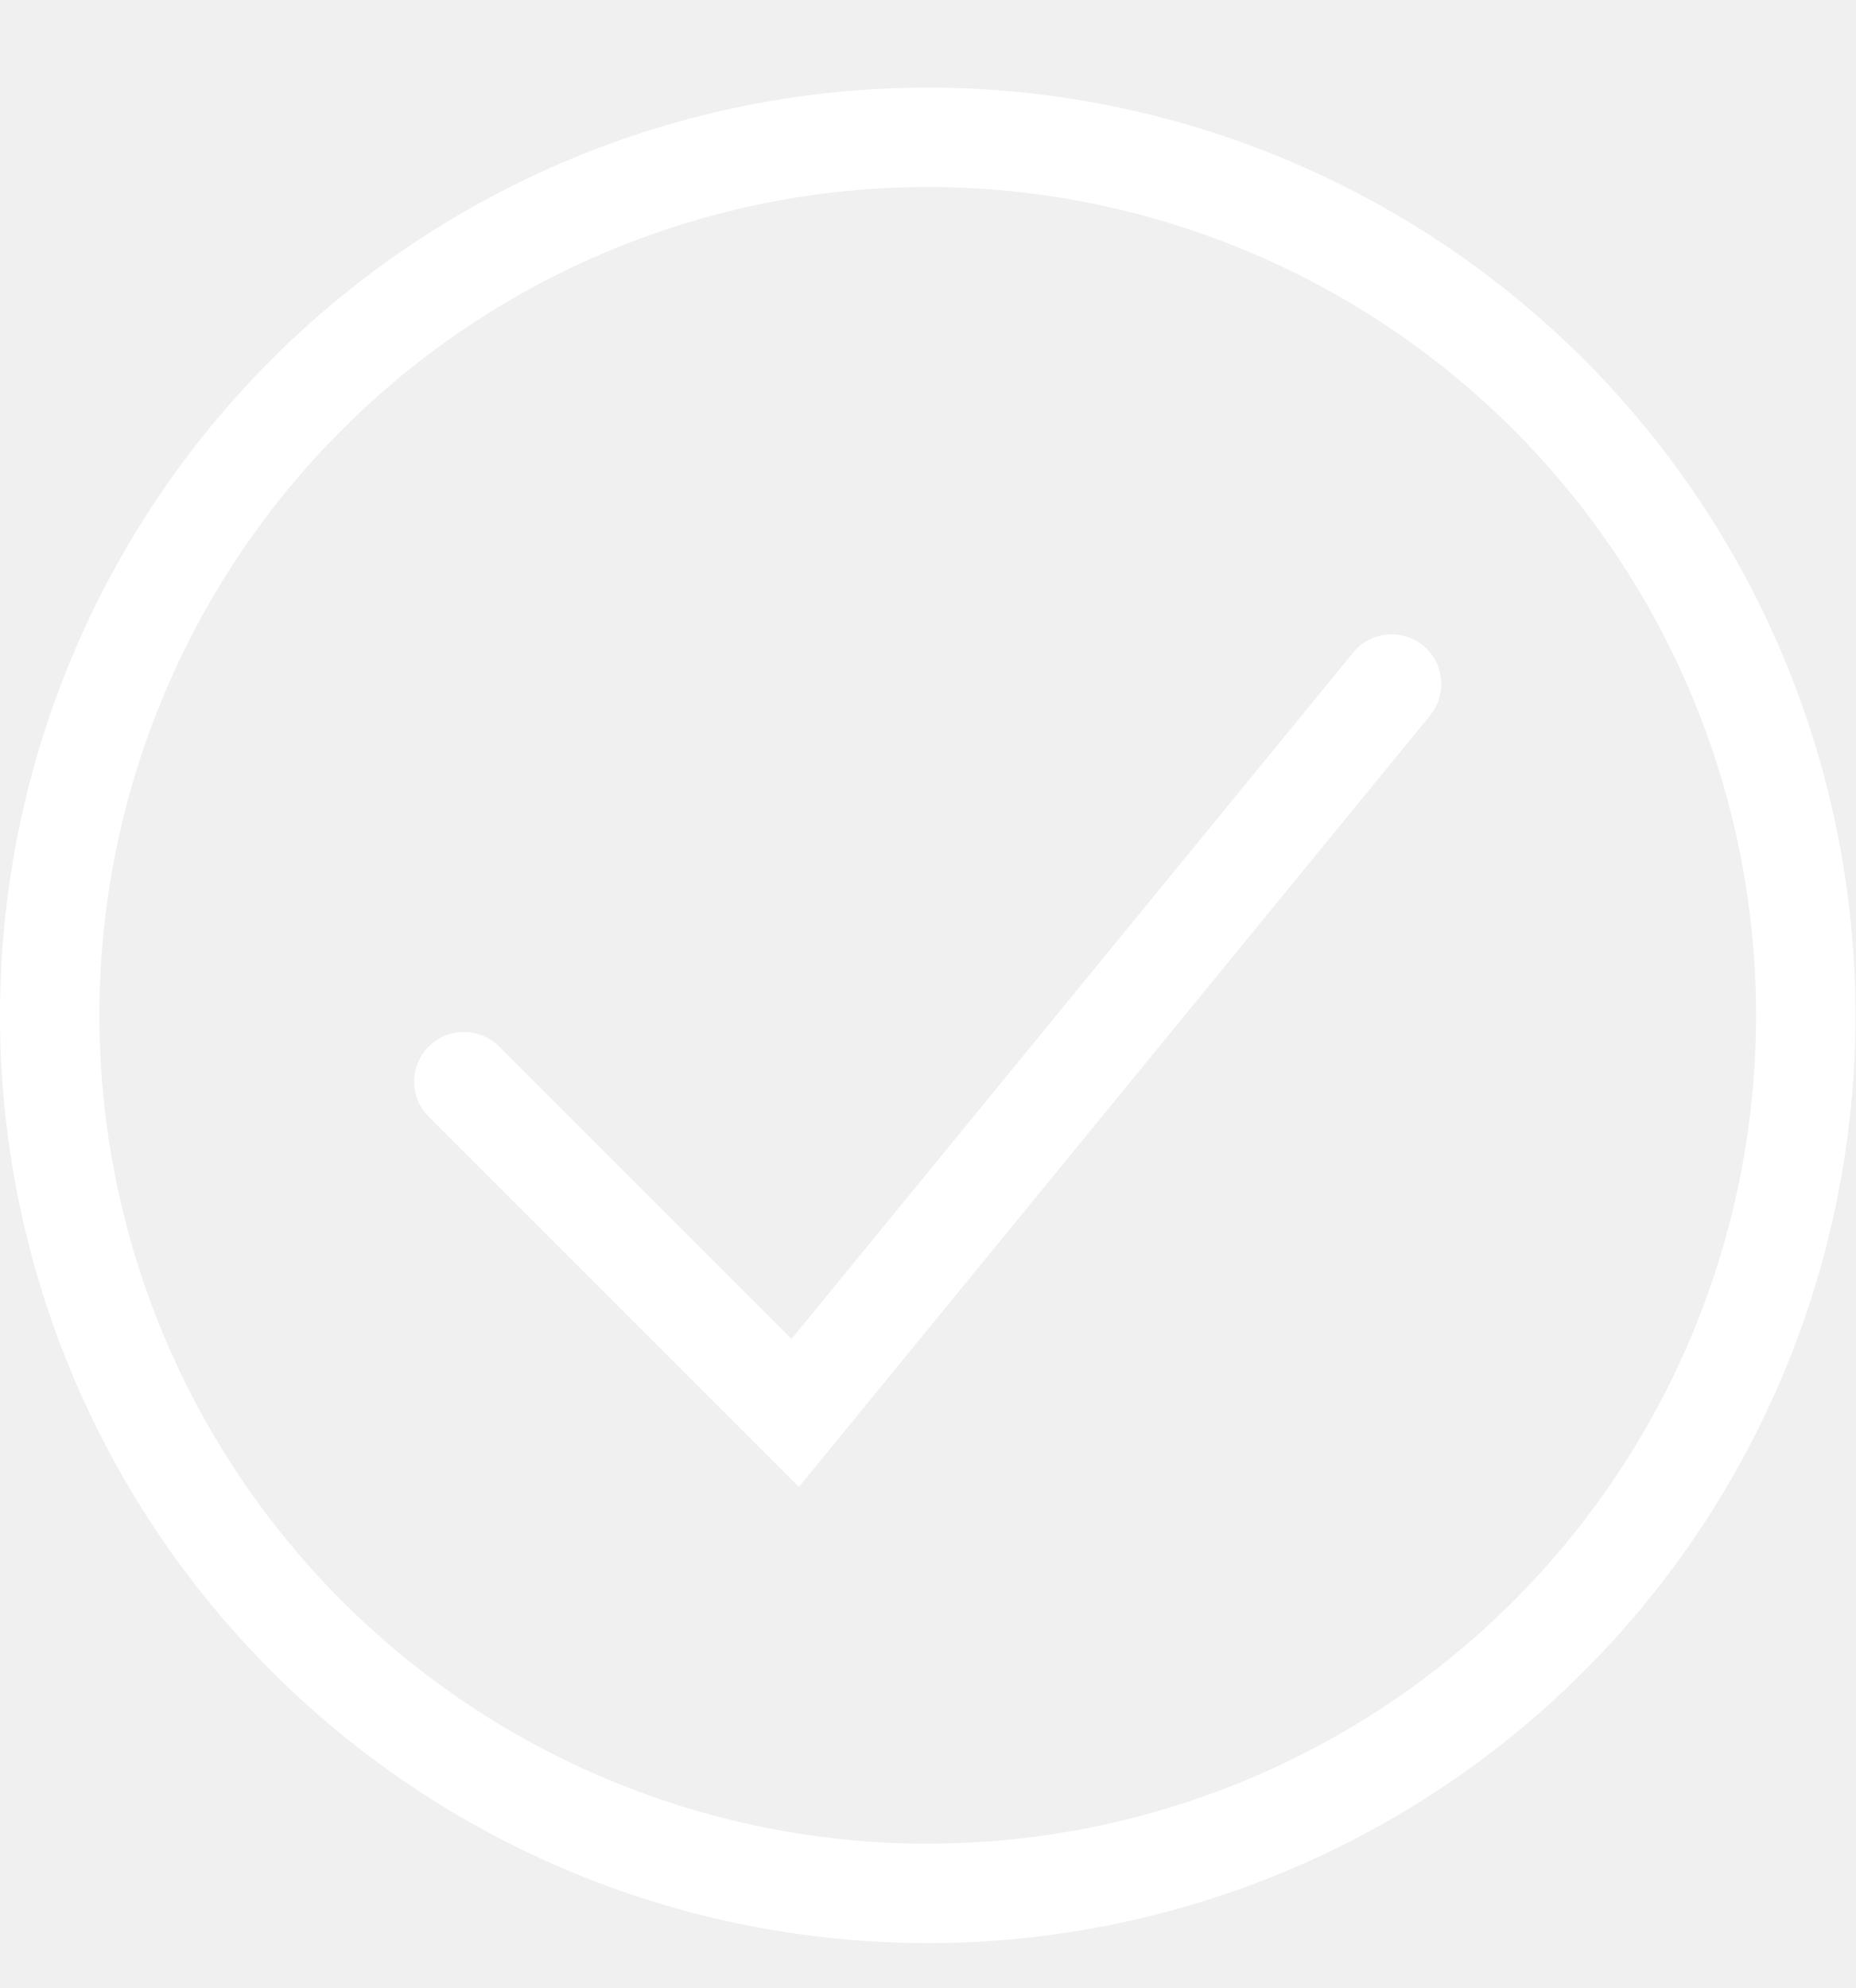
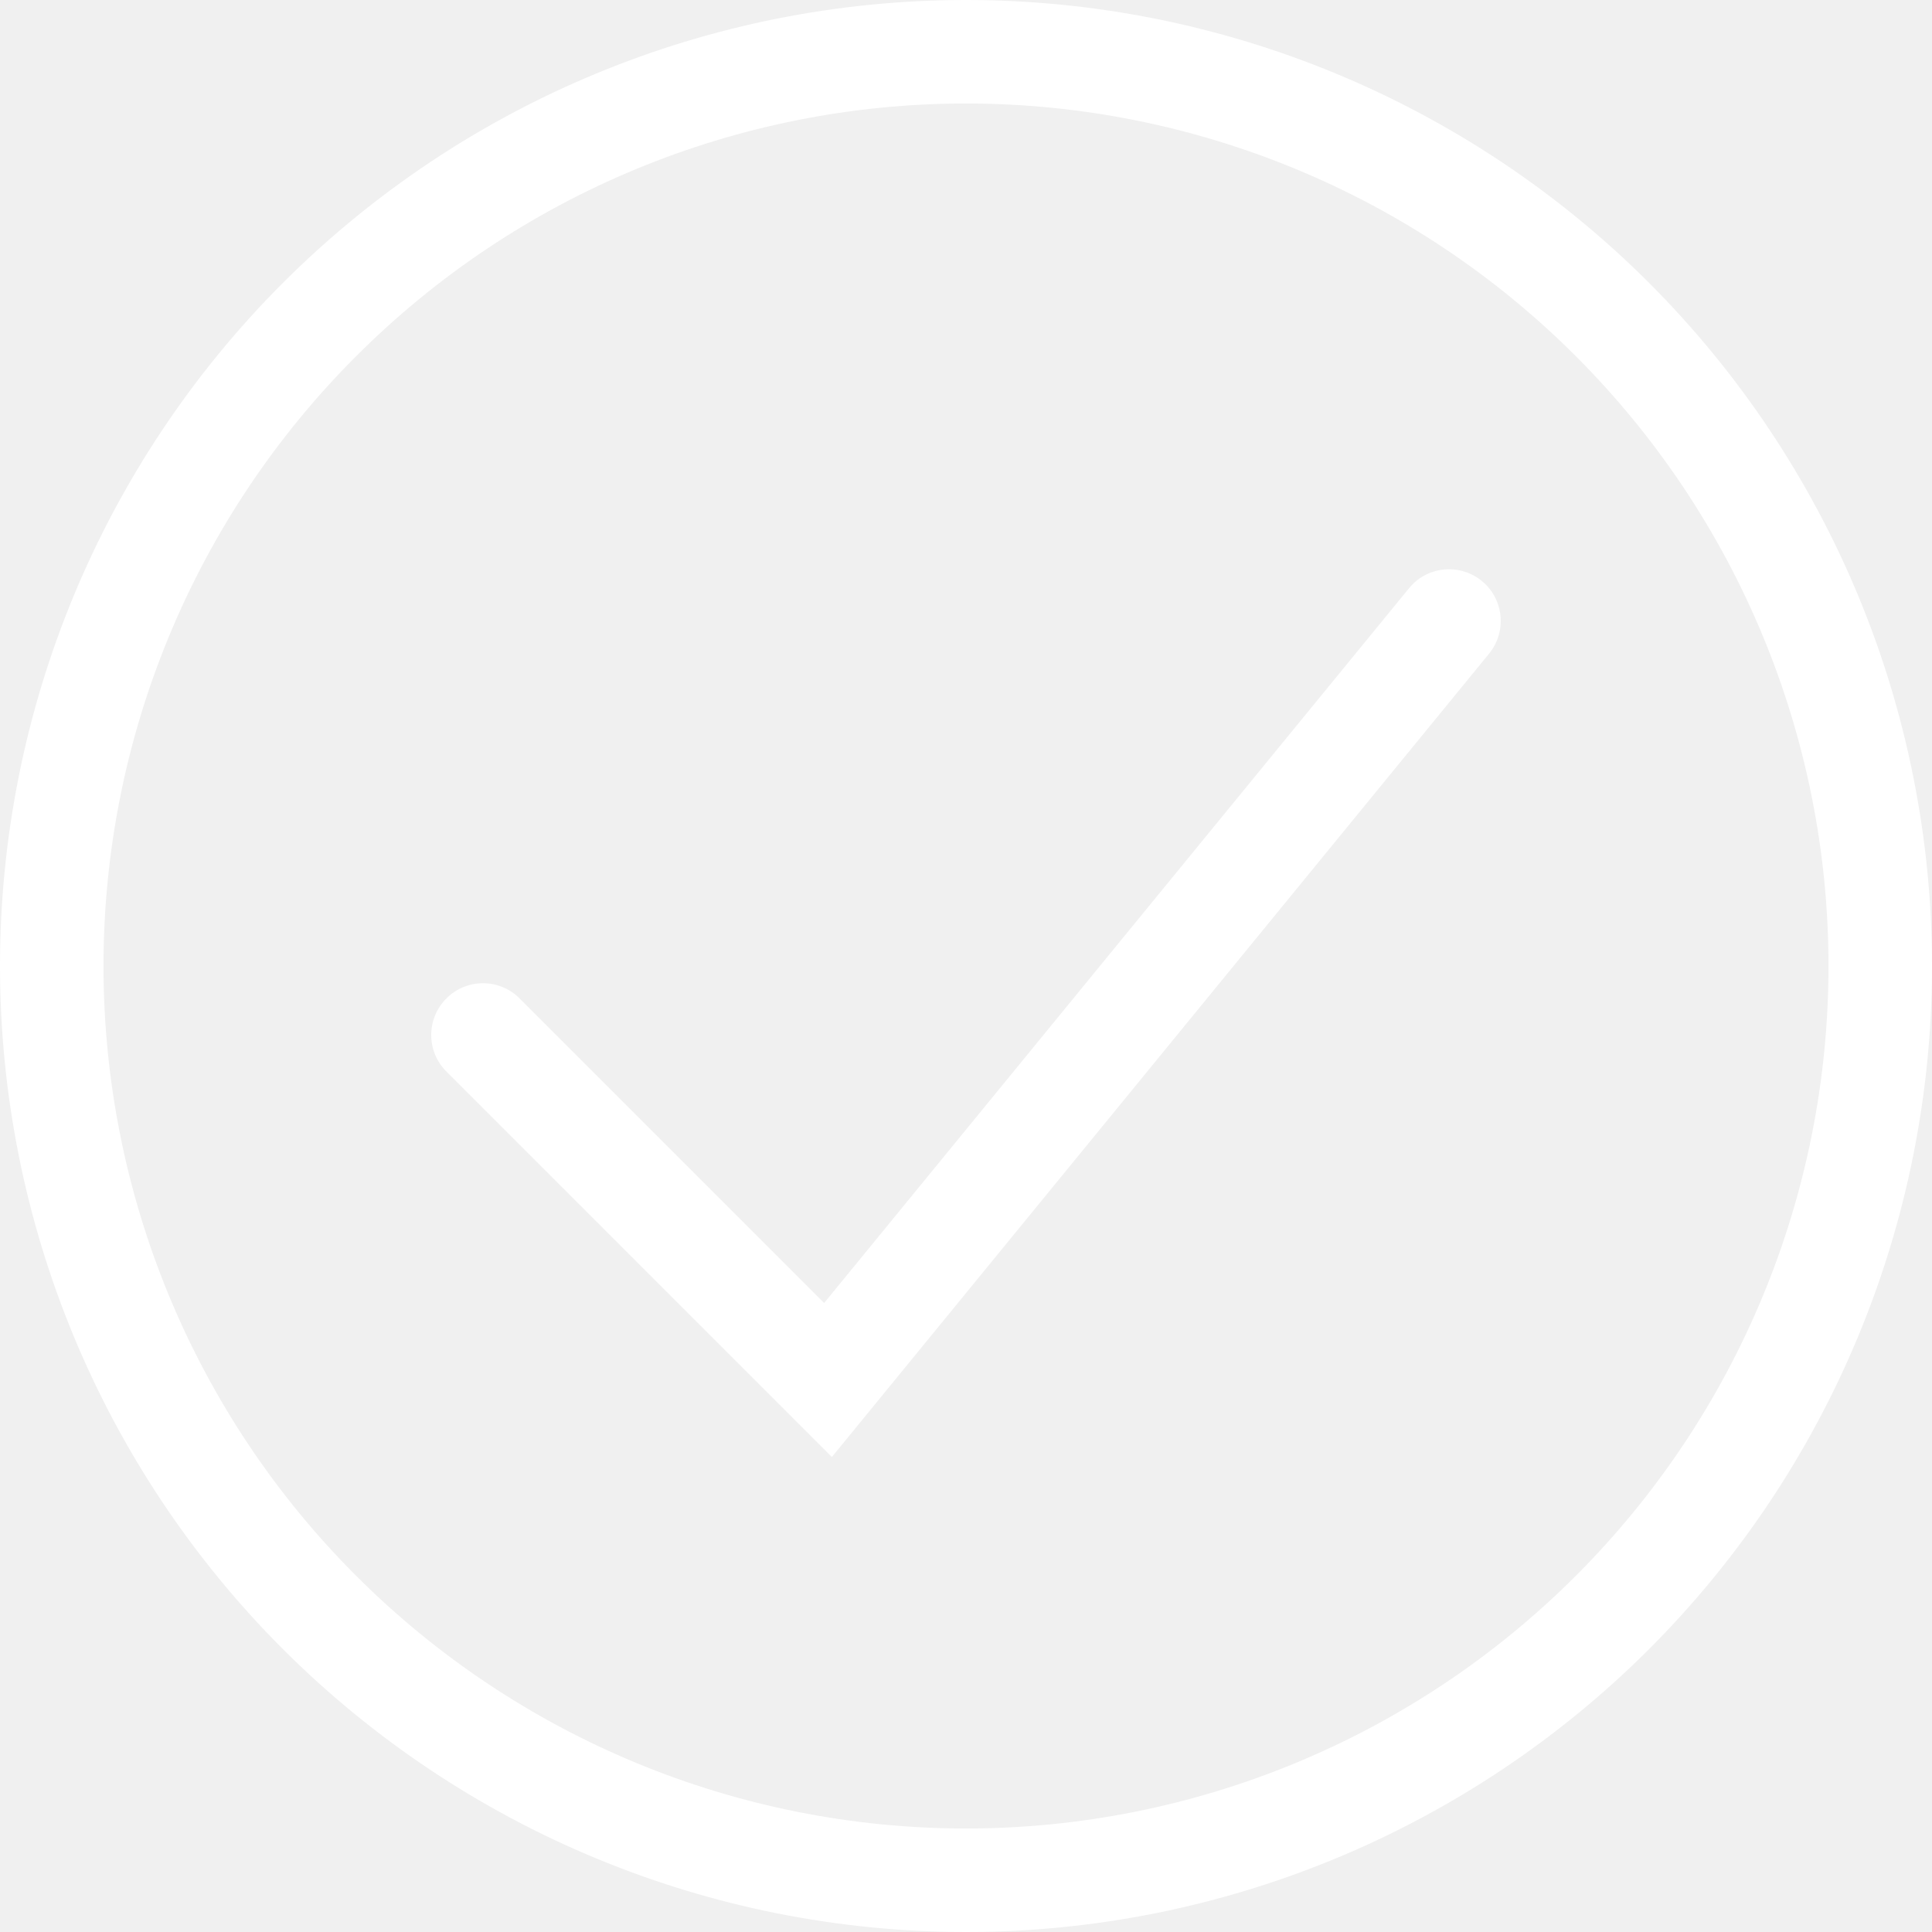
- <svg xmlns="http://www.w3.org/2000/svg" width="14" height="15" viewBox="0 0 14 15" fill="none">
+ <svg xmlns="http://www.w3.org/2000/svg" width="14" height="14" viewBox="0 0 14 14" fill="none">
  <g clip-path="url(#clip0_5602_43038)">
-     <path fill-rule="evenodd" clip-rule="evenodd" d="M11.419 12.081C10.247 13.253 8.658 13.911 7 13.911C5.342 13.911 3.753 13.253 2.581 12.081C1.408 10.908 0.75 9.319 0.75 7.661C0.75 6.004 1.408 4.414 2.581 3.242C3.753 2.07 5.342 1.411 7 1.411C8.658 1.411 10.247 2.07 11.419 3.242C12.591 4.414 13.25 6.004 13.25 7.661C13.25 9.319 12.591 10.908 11.419 12.081ZM7 14.661C8.857 14.661 10.637 13.924 11.95 12.611C13.262 11.298 14 9.518 14 7.661C14 5.805 13.262 4.024 11.95 2.711C10.637 1.399 8.857 0.661 7 0.661C5.143 0.661 3.363 1.399 2.05 2.711C0.737 4.024 0 5.805 0 7.661C0 9.518 0.737 11.298 2.05 12.611C3.363 13.924 5.143 14.661 7 14.661ZM10.79 5.399C10.921 5.238 10.898 5.002 10.738 4.871C10.577 4.74 10.341 4.763 10.21 4.924L5.972 10.103L3.765 7.896C3.619 7.75 3.381 7.75 3.235 7.896C3.088 8.042 3.088 8.28 3.235 8.426L5.735 10.926L6.028 11.219L6.29 10.899L10.79 5.399Z" fill="white" />
+     <path fill-rule="evenodd" clip-rule="evenodd" d="M11.419 11.419C10.247 12.591 8.658 13.25 7 13.25C5.342 13.25 3.753 12.591 2.581 11.419C1.408 10.247 0.75 8.658 0.75 7C0.75 5.342 1.408 3.753 2.581 2.581C3.753 1.408 5.342 0.75 7 0.75C8.658 0.75 10.247 1.408 11.419 2.581C12.591 3.753 13.25 5.342 13.25 7C13.25 8.658 12.591 10.247 11.419 11.419ZM7 14C8.857 14 10.637 13.262 11.95 11.95C13.262 10.637 14 8.857 14 7C14 5.143 13.262 3.363 11.95 2.05C10.637 0.737 8.857 0 7 0C5.143 0 3.363 0.737 2.05 2.05C0.737 3.363 0 5.143 0 7C0 8.857 0.737 10.637 2.05 11.95C3.363 13.262 5.143 14 7 14ZM10.79 4.737C10.921 4.577 10.898 4.341 10.738 4.21C10.577 4.079 10.341 4.102 10.21 4.263L5.972 9.442L3.765 7.235C3.619 7.088 3.381 7.088 3.235 7.235C3.088 7.381 3.088 7.619 3.235 7.765L5.735 10.265L6.028 10.558L6.29 10.238L10.79 4.737Z" fill="white" />
  </g>
  <defs>
    <clipPath id="clip0_5602_43038">
-       <rect width="14" height="14" fill="white" transform="translate(0 0.661133)" />
+       <rect width="14" height="14" fill="white" />
    </clipPath>
  </defs>
</svg>
